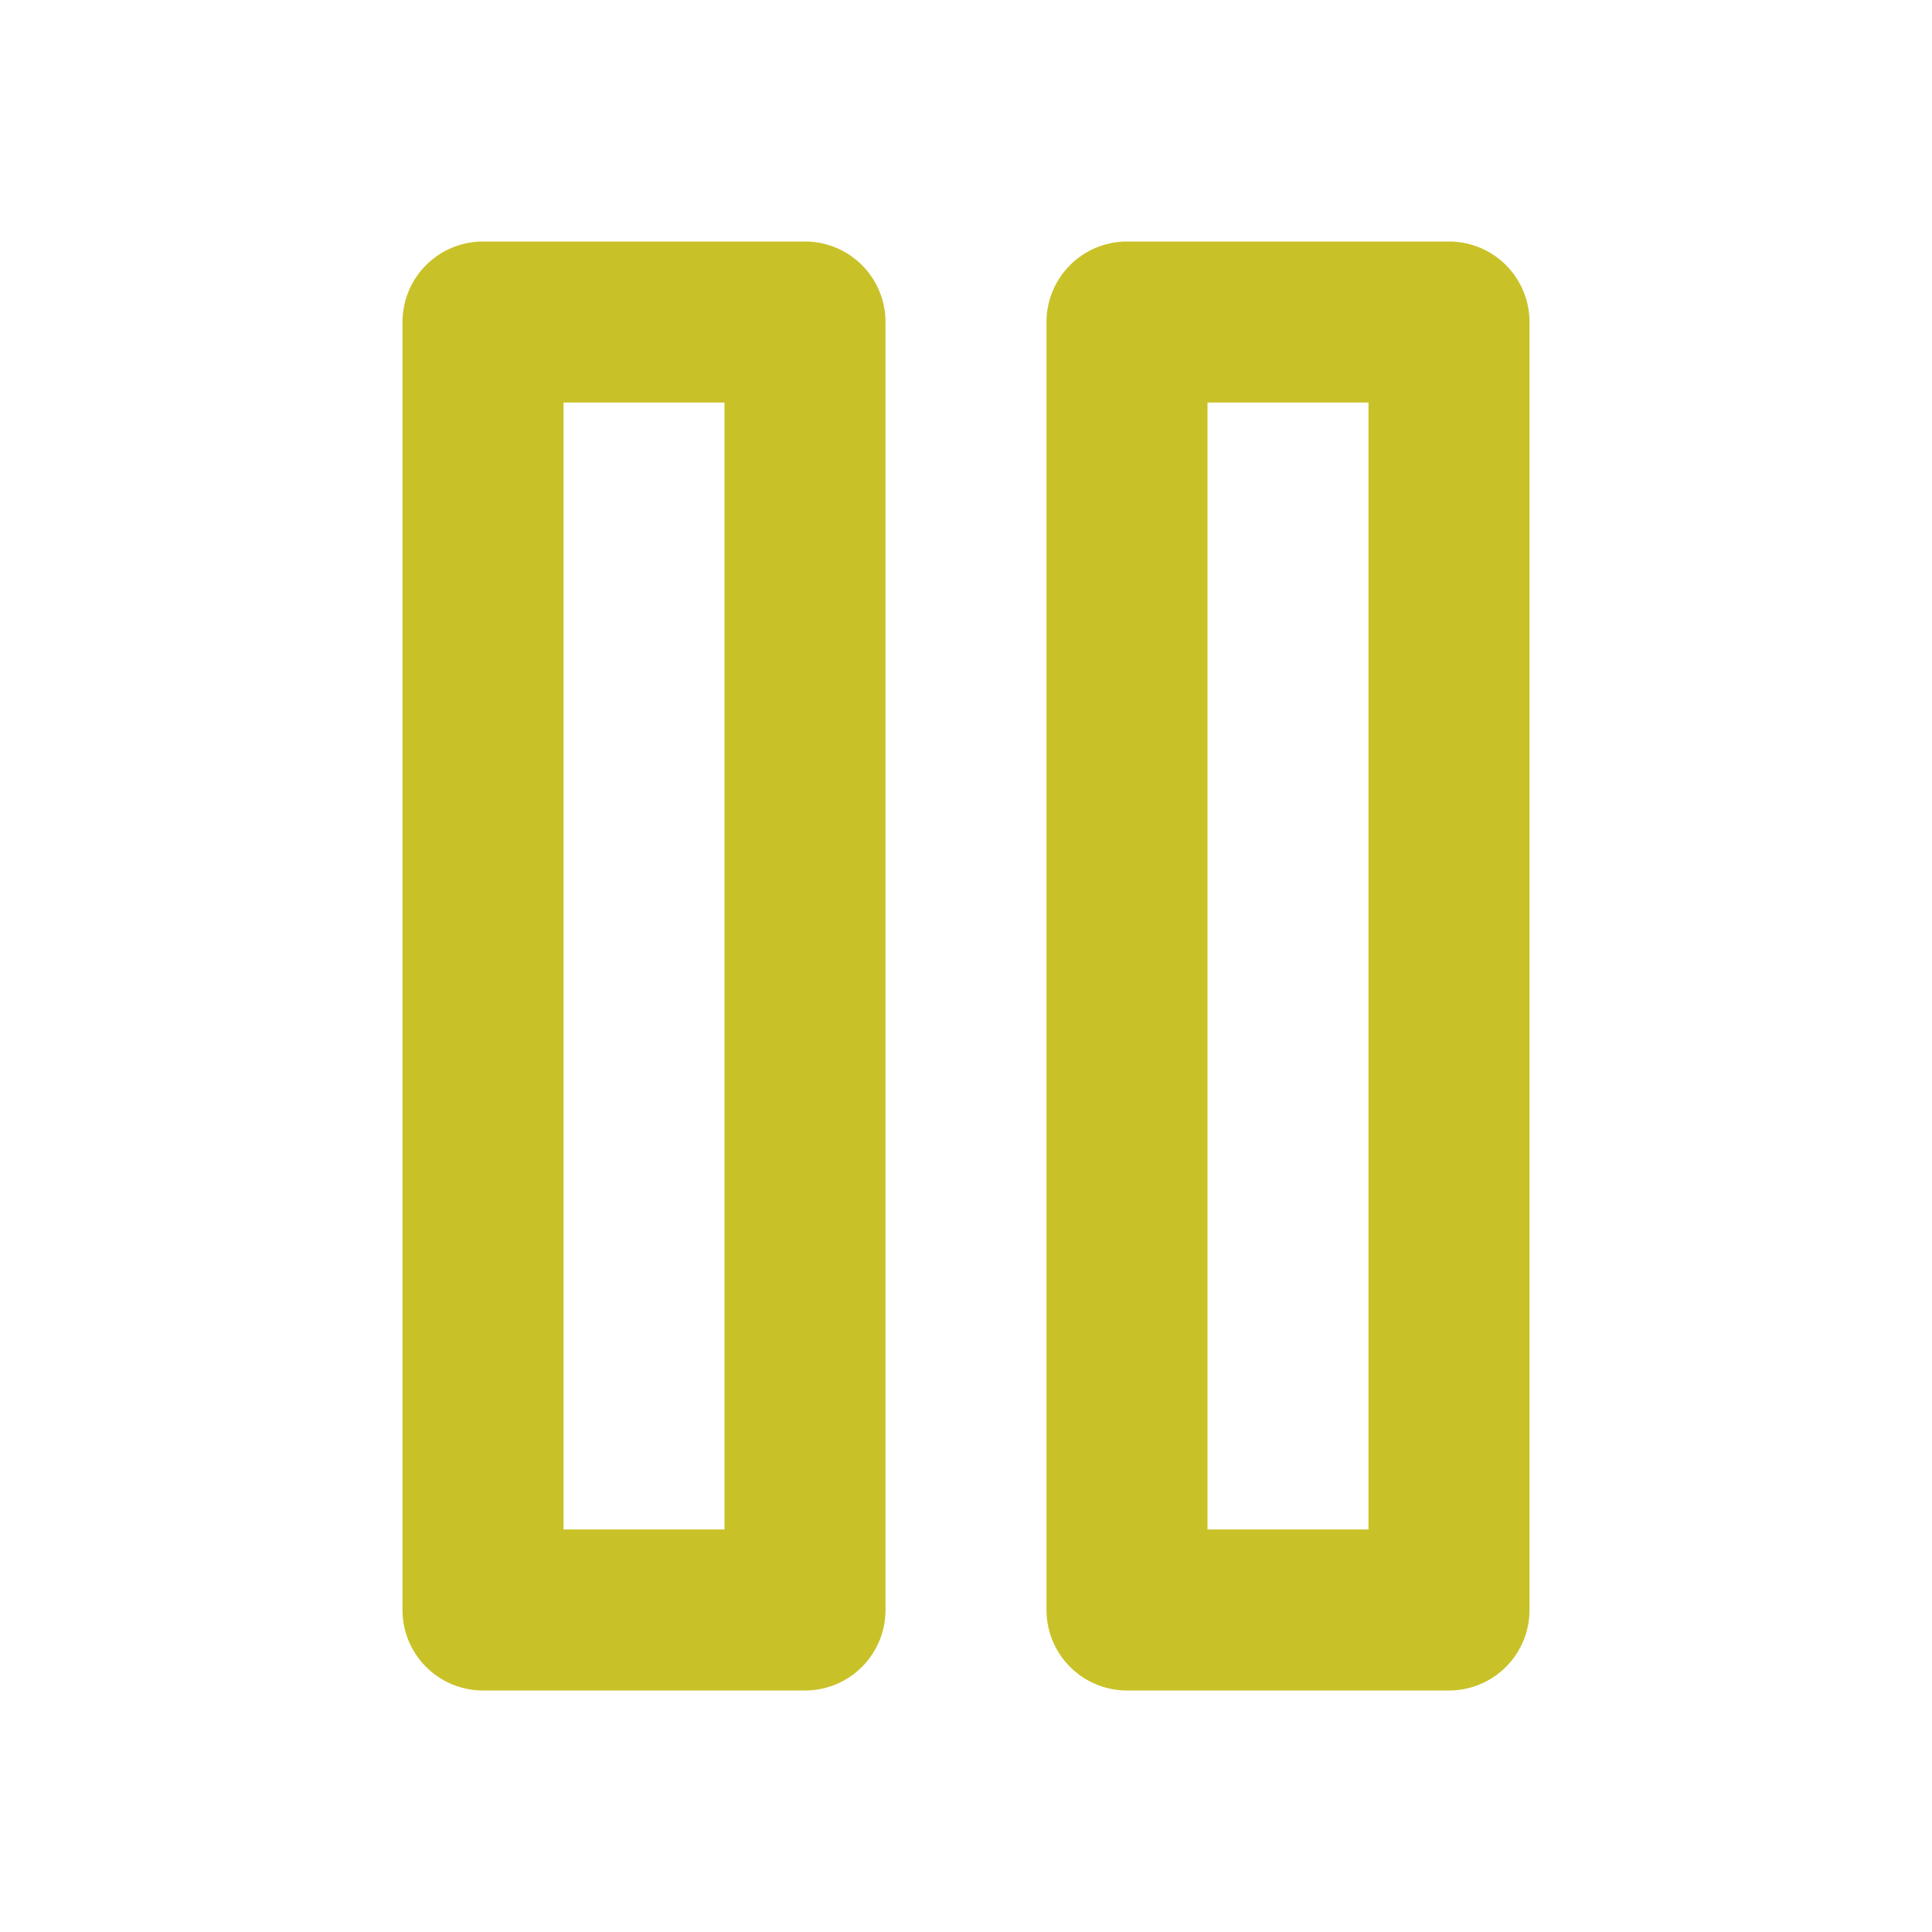
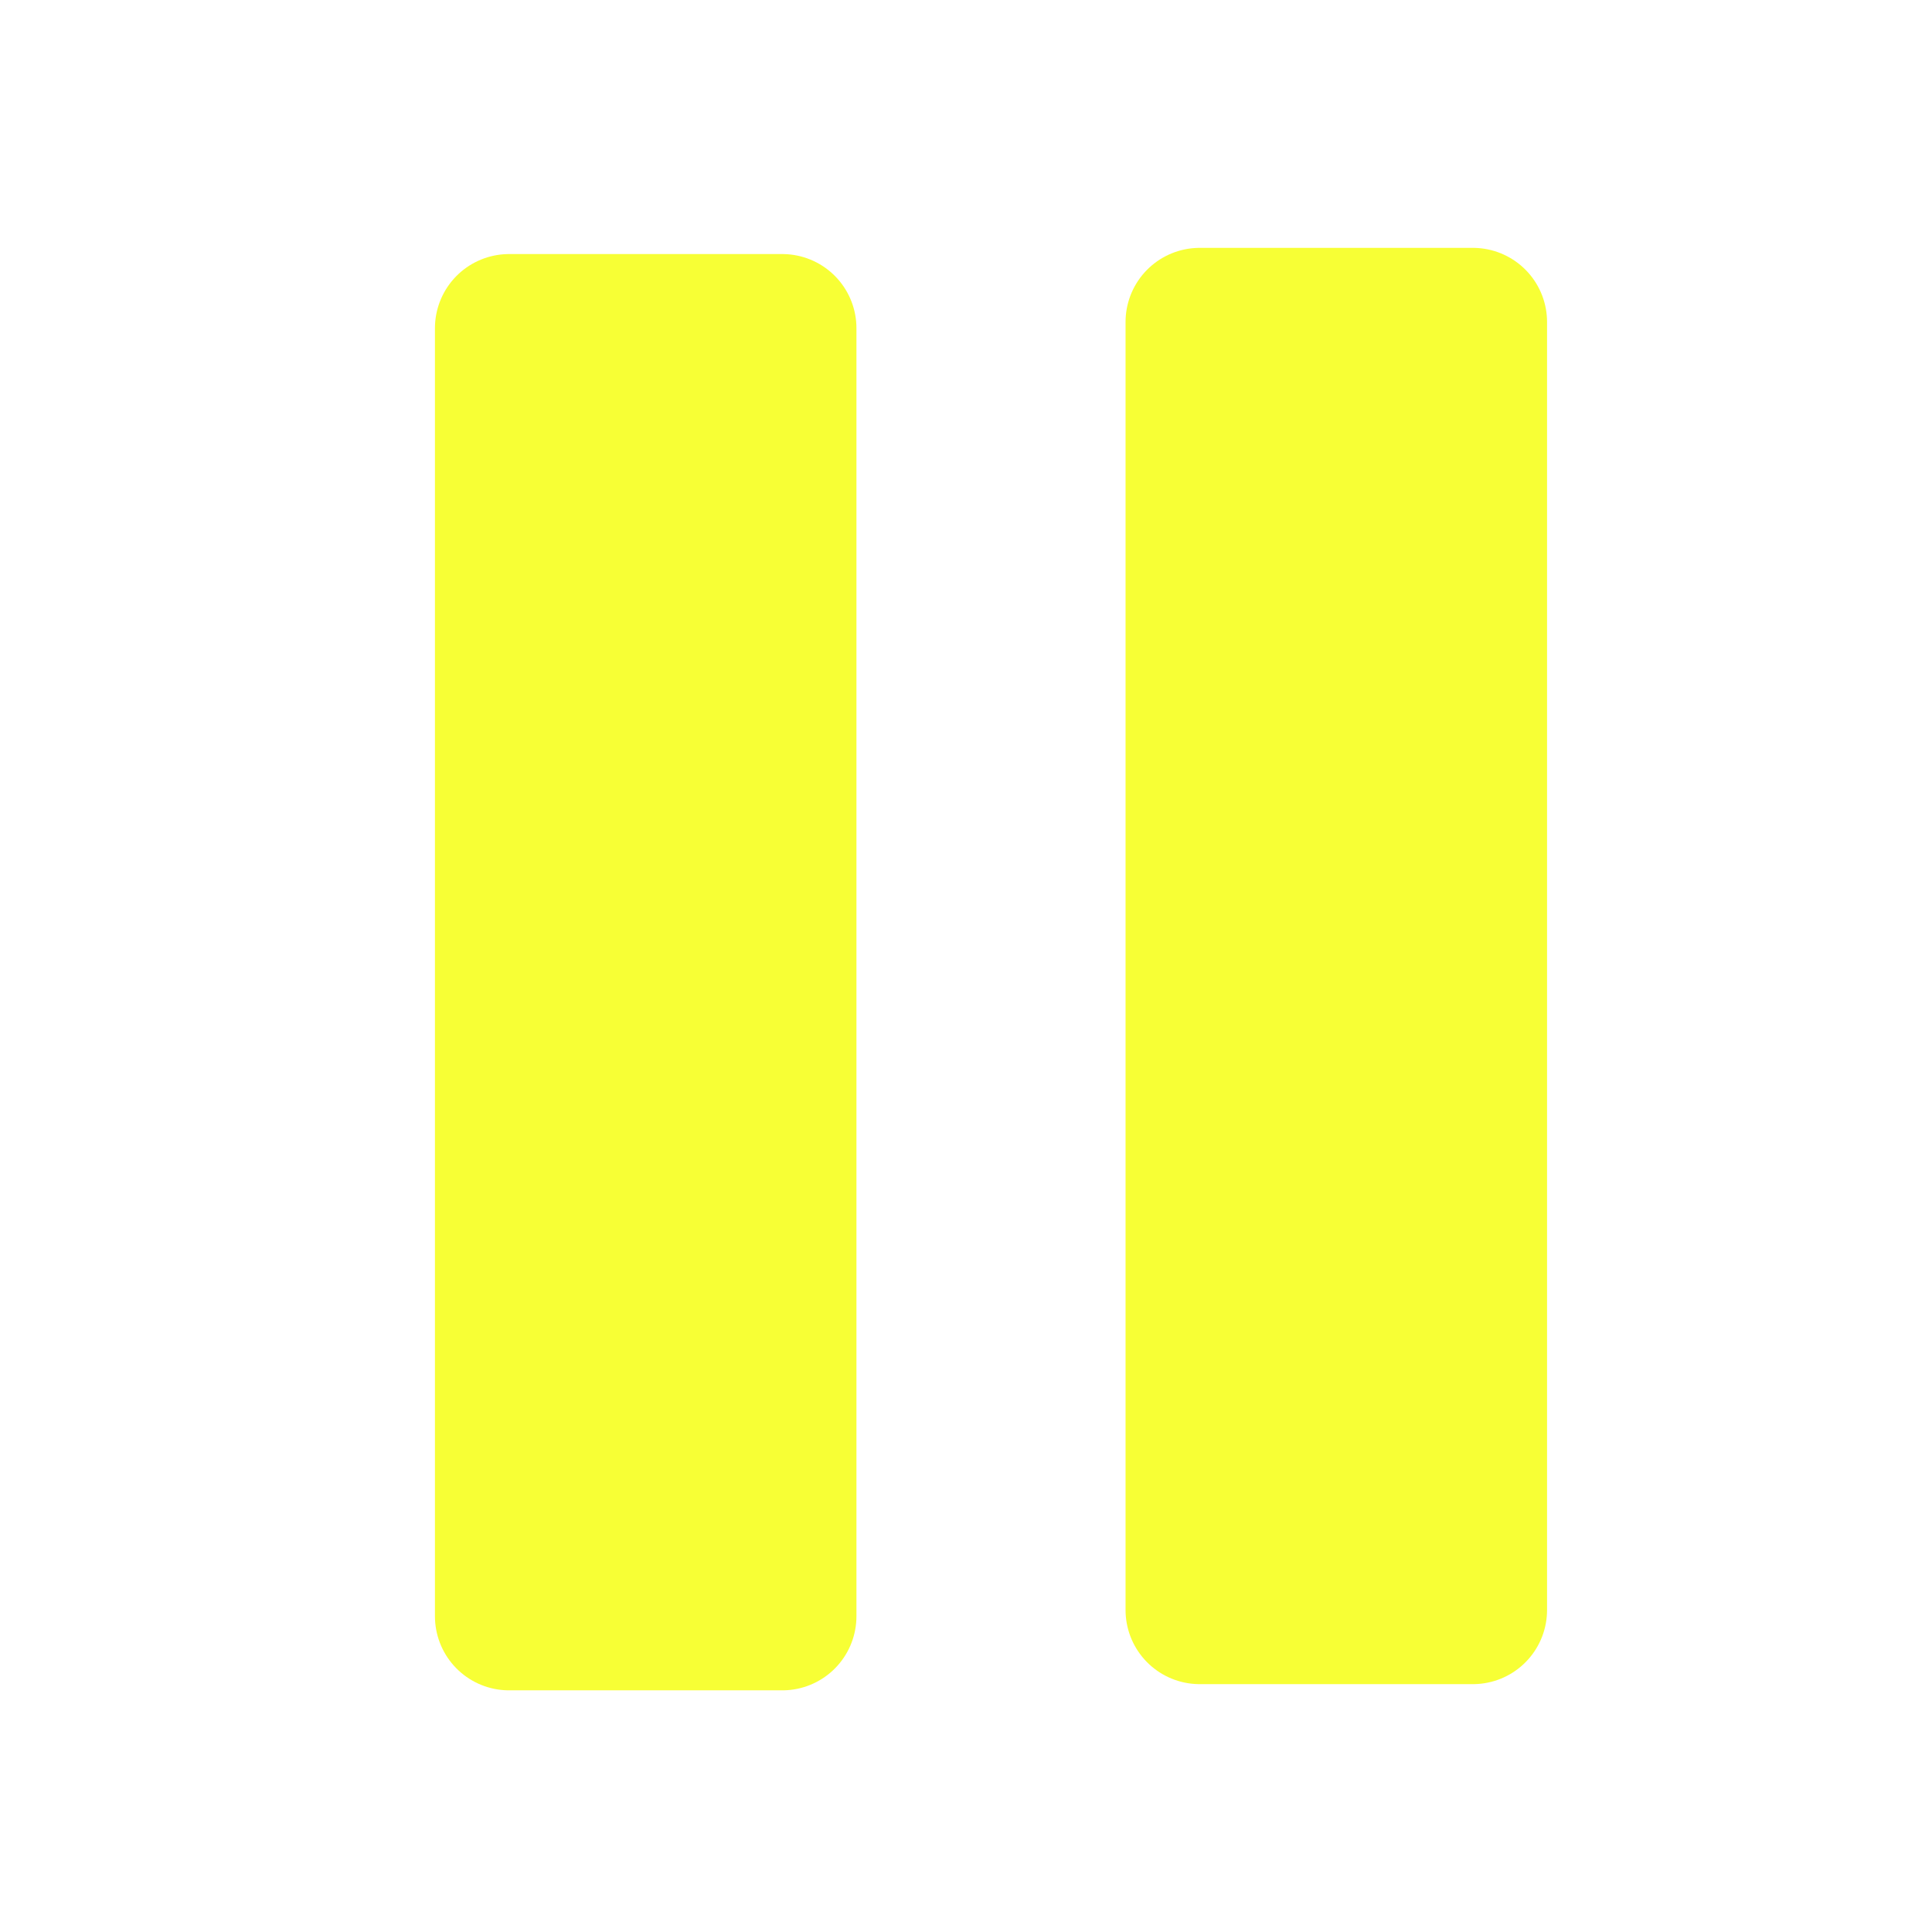
- <svg xmlns="http://www.w3.org/2000/svg" width="24" height="24" viewBox="0 0 24 24" fill="none" stroke="#c9c128" stroke-width="2" stroke-linecap="round" stroke-linejoin="round" class="feather feather-pause">
-   <rect x="6" y="4" width="4" height="16" />
-   <rect x="14" y="4" width="4" height="16" />
+ <svg xmlns="http://www.w3.org/2000/svg" width="24" height="24" viewBox="0 0 24 24" fill="none" stroke="#c9c128" stroke-width="2" stroke-linecap="round" stroke-linejoin="round" class="feather feather-pause" version="1.1" id="svg6">
+   <defs id="defs10" />
+   <rect x="14.903" y="4" width="3.394" height="16" id="rect4" style="fill:#f7ff35;fill-opacity:1;stroke:#f7ff35;stroke-width:1.842;stroke-opacity:1" />
+   <rect x="6.324" y="4.077" width="3.394" height="16" id="rect17705" style="fill:#f7ff35;fill-opacity:1;stroke:#f7ff35;stroke-width:1.842;stroke-opacity:1" />
</svg>
